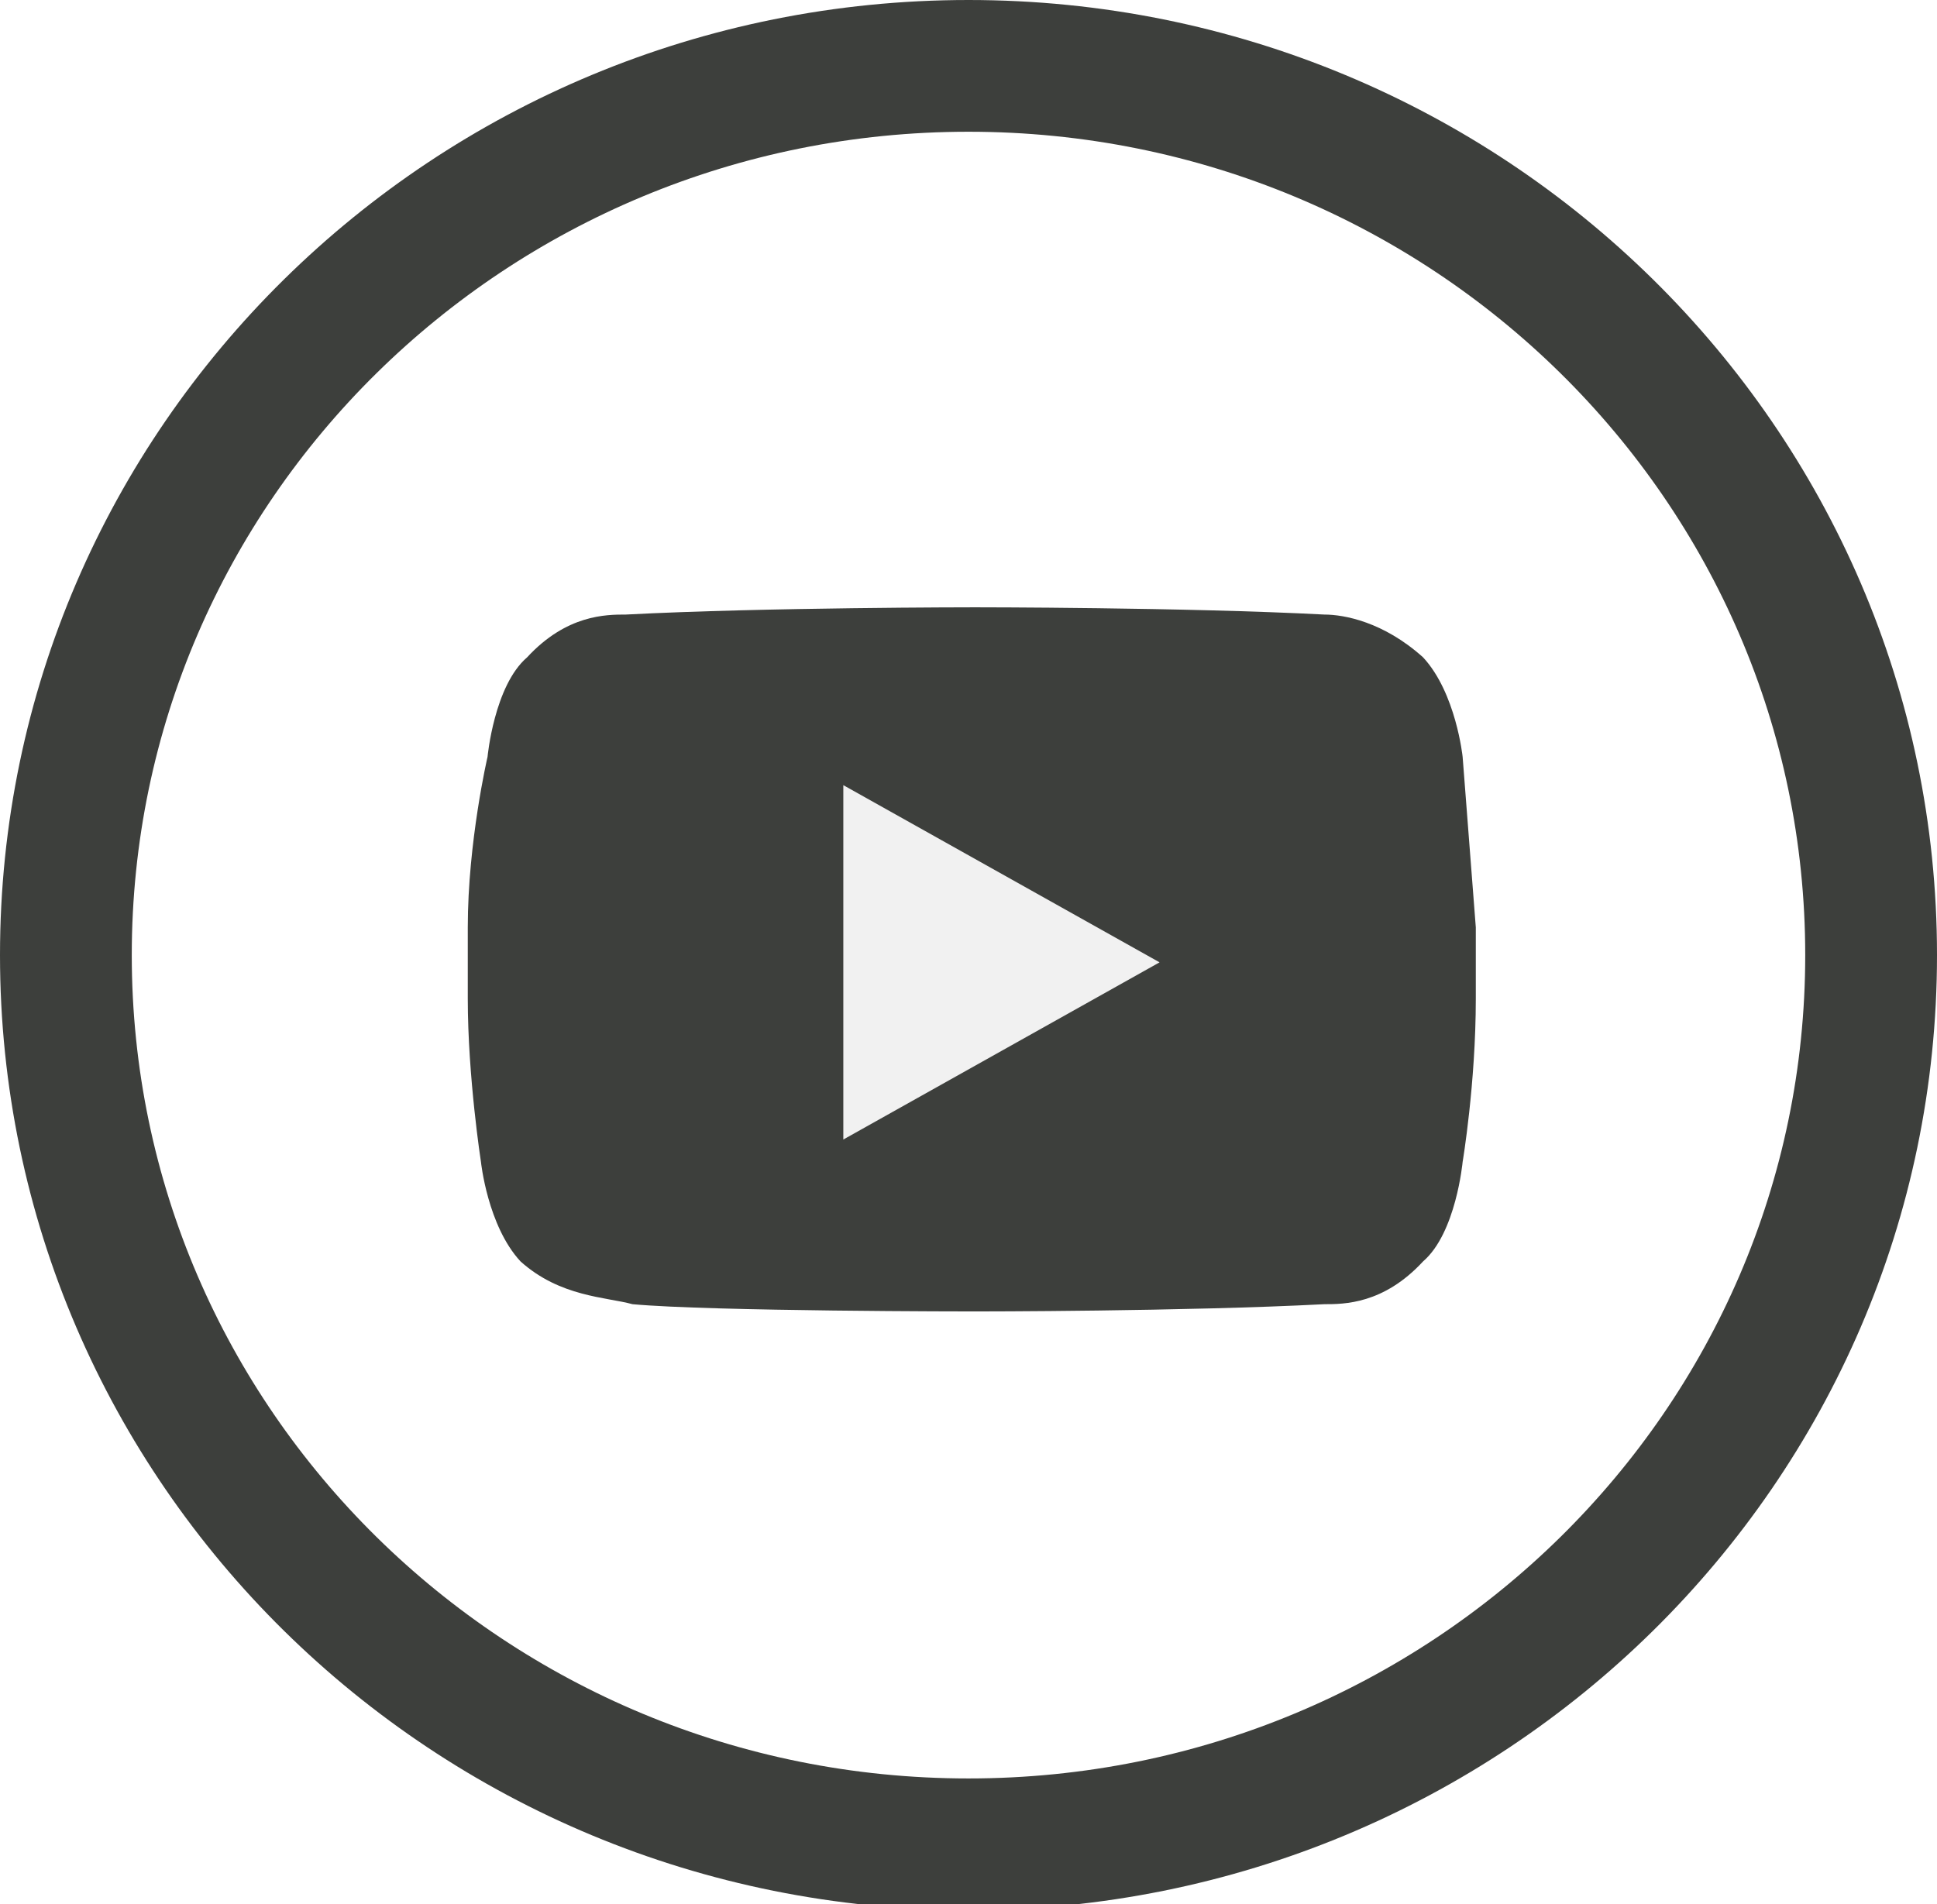
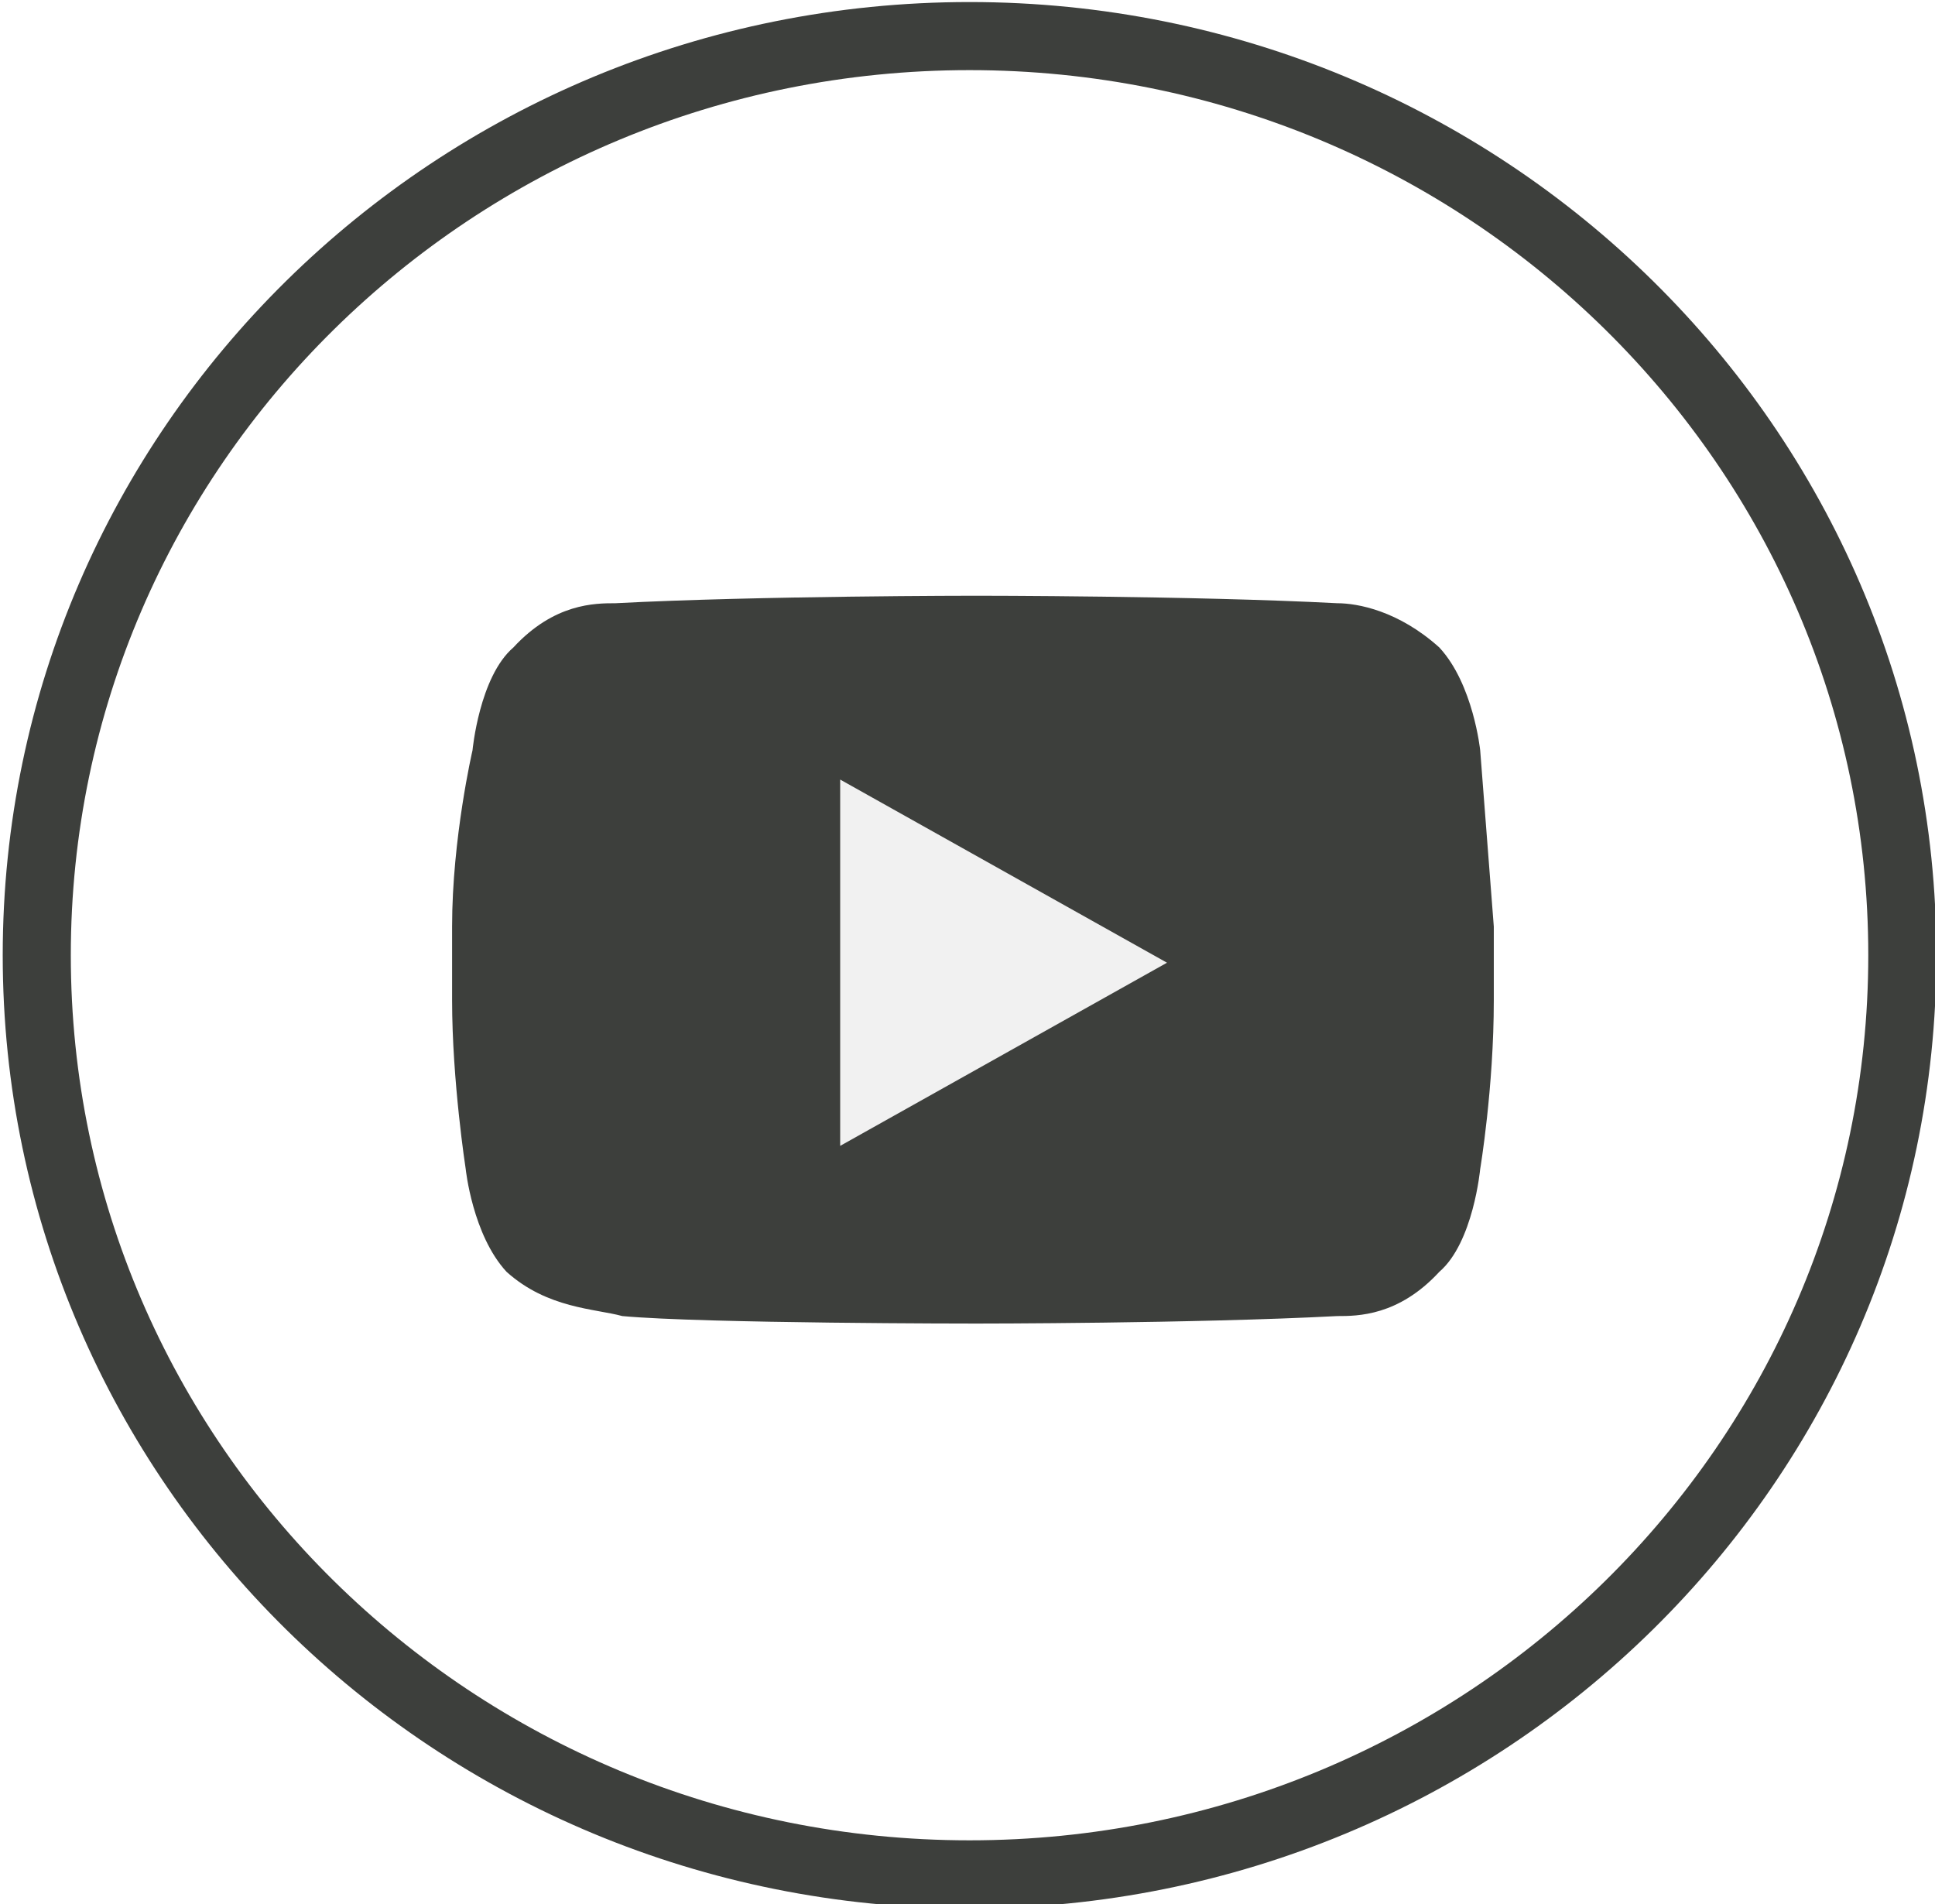
- <svg xmlns="http://www.w3.org/2000/svg" version="1.1" id="Ellipse_2_copy_4_1_" x="0px" y="0px" viewBox="0 0 29.4 28.9" style="enable-background:new 0 0 29.4 28.9;" xml:space="preserve">
+ <svg xmlns="http://www.w3.org/2000/svg" version="1.1" id="Ellipse_2_copy_4_1_" x="0px" y="0px" viewBox="0 0 28.42 27.96" style="enable-background:new 0 0 28.42 27.96;" xml:space="preserve">
  <style type="text/css">
- 	.st0{fill:none;stroke:#3D3F3C;stroke-width:2;stroke-miterlimit:100;}
+ 	.st0{fill:none;stroke:#3D3F3C;stroke-miterlimit:100;}
	.st1{fill:#3D3F3C;}
	.st2{fill:#F1F1F1;}
</style>
  <g id="Ellipse_2_copy_4">
    <g>
-       <ellipse class="st0" cx="14.7" cy="14.5" rx="13.7" ry="13.5" />
+       <ellipse class="st0" cx="14.24" cy="14.03" rx="13.7" ry="13.5" />
    </g>
  </g>
  <g>
-     <path class="st1" d="M22.2,11.49c0,0-0.1-0.97-0.6-1.51c-0.6-0.54-1.2-0.65-1.5-0.65c-2.1-0.11-5.3-0.11-5.3-0.11l0,0   c0,0-3.2,0-5.3,0.11c-0.3,0-0.9,0-1.5,0.65c-0.5,0.43-0.6,1.51-0.6,1.51s-0.3,1.29-0.3,2.59v1.08c0,1.19,0.2,2.48,0.2,2.48   s0.1,0.97,0.6,1.51c0.6,0.54,1.3,0.54,1.7,0.65c1.2,0.11,5.2,0.11,5.2,0.11s3.2,0,5.3-0.11c0.3,0,0.9,0,1.5-0.65   c0.5-0.43,0.6-1.51,0.6-1.51s0.2-1.19,0.2-2.48v-1.08C22.3,12.78,22.2,11.49,22.2,11.49z" />
-     <polygon class="st2" points="12.8,11.92 12.8,17.3 17.6,14.61  " />
+     <path class="st1" d="M21.74,11.02c0,0-0.1-0.97-0.6-1.51c-0.6-0.54-1.2-0.65-1.5-0.65c-2.1-0.11-5.3-0.11-5.3-0.11l0,0   c0,0-3.2,0-5.3,0.11c-0.3,0-0.9,0-1.5,0.65c-0.5,0.43-0.6,1.51-0.6,1.51s-0.3,1.29-0.3,2.59v1.08c0,1.19,0.2,2.48,0.2,2.48   s0.1,0.97,0.6,1.51c0.6,0.54,1.3,0.54,1.7,0.65c1.2,0.11,5.2,0.11,5.2,0.11s3.2,0,5.3-0.11c0.3,0,0.9,0,1.5-0.65   c0.5-0.43,0.6-1.51,0.6-1.51s0.2-1.19,0.2-2.48v-1.08C21.84,12.31,21.74,11.02,21.74,11.02z" />
+     <polygon class="st2" points="12.34,11.45 12.34,16.83 17.14,14.14  " />
  </g>
</svg>
